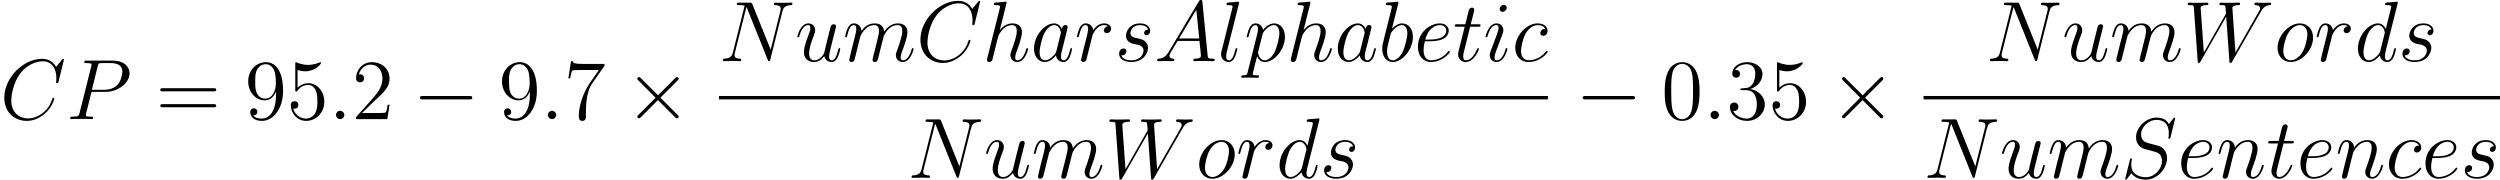
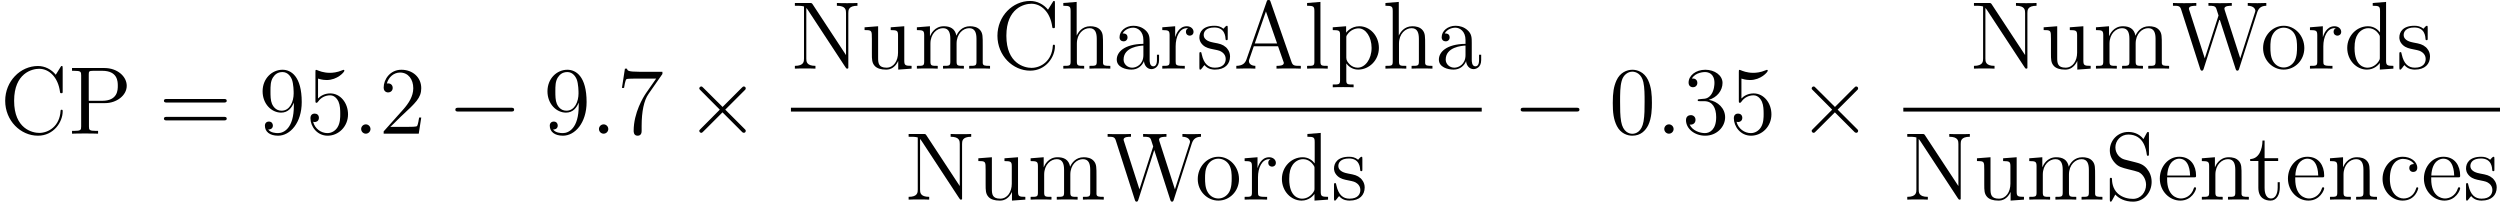
- <svg xmlns="http://www.w3.org/2000/svg" xmlns:xlink="http://www.w3.org/1999/xlink" version="1.1" width="394.274pt" height="28.335pt" viewBox="-.239 -.227 394.274 28.335">
+ <svg xmlns="http://www.w3.org/2000/svg" xmlns:xlink="http://www.w3.org/1999/xlink" version="1.1" width="351.291pt" height="28.335pt" viewBox="-.239 -.227 351.291 28.335">
  <defs>
+     <path id="g1-58" d="M2.2-.574C2.2-.921 1.913-1.16 1.626-1.16C1.279-1.16 1.04-.873 1.04-.586C1.04-.239 1.327 0 1.614 0C1.961 0 2.2-.287 2.2-.574Z" />
    <path id="g0-0" d="M7.878-2.75C8.082-2.75 8.297-2.75 8.297-2.989S8.082-3.228 7.878-3.228H1.411C1.207-3.228 .992-3.228 .992-2.989S1.207-2.75 1.411-2.75H7.878Z" />
    <path id="g0-2" d="M4.651-3.324L2.26-5.703C2.116-5.846 2.092-5.87 1.997-5.87C1.877-5.87 1.757-5.762 1.757-5.631C1.757-5.547 1.781-5.523 1.913-5.392L4.304-2.989L1.913-.586C1.781-.454 1.757-.43 1.757-.347C1.757-.215 1.877-.108 1.997-.108C2.092-.108 2.116-.132 2.26-.275L4.639-2.654L7.113-.179C7.137-.167 7.221-.108 7.293-.108C7.436-.108 7.532-.215 7.532-.347C7.532-.371 7.532-.418 7.496-.478C7.484-.502 5.583-2.379 4.985-2.989L7.173-5.177C7.233-5.248 7.412-5.404 7.472-5.475C7.484-5.499 7.532-5.547 7.532-5.631C7.532-5.762 7.436-5.87 7.293-5.87C7.197-5.87 7.149-5.822 7.018-5.691L4.651-3.324Z" />
    <path id="g2-48" d="M5.356-3.826C5.356-4.818 5.296-5.786 4.866-6.695C4.376-7.687 3.515-7.95 2.929-7.95C2.236-7.95 1.387-7.603 .944-6.611C.61-5.858 .49-5.117 .49-3.826C.49-2.666 .574-1.793 1.004-.944C1.47-.036 2.295 .251 2.917 .251C3.957 .251 4.555-.371 4.902-1.064C5.332-1.961 5.356-3.132 5.356-3.826ZM2.917 .012C2.534 .012 1.757-.203 1.53-1.506C1.399-2.224 1.399-3.132 1.399-3.969C1.399-4.949 1.399-5.834 1.59-6.539C1.793-7.34 2.403-7.711 2.917-7.711C3.371-7.711 4.065-7.436 4.292-6.408C4.447-5.727 4.447-4.782 4.447-3.969C4.447-3.168 4.447-2.26 4.316-1.53C4.089-.215 3.335 .012 2.917 .012Z" />
    <path id="g2-50" d="M5.26-2.008H4.997C4.961-1.805 4.866-1.148 4.746-.956C4.663-.849 3.981-.849 3.622-.849H1.411C1.733-1.124 2.463-1.889 2.774-2.176C4.591-3.85 5.26-4.471 5.26-5.655C5.26-7.03 4.172-7.95 2.786-7.95S.586-6.767 .586-5.738C.586-5.129 1.112-5.129 1.148-5.129C1.399-5.129 1.71-5.308 1.71-5.691C1.71-6.025 1.482-6.253 1.148-6.253C1.04-6.253 1.016-6.253 .98-6.241C1.207-7.054 1.853-7.603 2.63-7.603C3.646-7.603 4.268-6.755 4.268-5.655C4.268-4.639 3.682-3.754 3.001-2.989L.586-.287V0H4.949L5.26-2.008Z" />
    <path id="g2-51" d="M2.2-4.292C1.997-4.28 1.949-4.268 1.949-4.16C1.949-4.041 2.008-4.041 2.224-4.041H2.774C3.79-4.041 4.244-3.204 4.244-2.056C4.244-.49 3.431-.072 2.845-.072C2.271-.072 1.291-.347 .944-1.136C1.327-1.076 1.674-1.291 1.674-1.722C1.674-2.068 1.423-2.307 1.088-2.307C.801-2.307 .49-2.14 .49-1.686C.49-.622 1.554 .251 2.881 .251C4.304 .251 5.356-.837 5.356-2.044C5.356-3.144 4.471-4.005 3.324-4.208C4.364-4.507 5.033-5.38 5.033-6.312C5.033-7.257 4.053-7.95 2.893-7.95C1.698-7.95 .813-7.221 .813-6.348C.813-5.87 1.184-5.774 1.363-5.774C1.614-5.774 1.901-5.954 1.901-6.312C1.901-6.695 1.614-6.862 1.351-6.862C1.279-6.862 1.255-6.862 1.219-6.85C1.674-7.663 2.798-7.663 2.857-7.663C3.252-7.663 4.029-7.484 4.029-6.312C4.029-6.085 3.993-5.416 3.646-4.902C3.288-4.376 2.881-4.34 2.558-4.328L2.2-4.292Z" />
    <path id="g2-53" d="M1.53-6.85C2.044-6.683 2.463-6.671 2.594-6.671C3.945-6.671 4.806-7.663 4.806-7.831C4.806-7.878 4.782-7.938 4.71-7.938C4.686-7.938 4.663-7.938 4.555-7.89C3.885-7.603 3.312-7.568 3.001-7.568C2.212-7.568 1.65-7.807 1.423-7.902C1.339-7.938 1.315-7.938 1.303-7.938C1.207-7.938 1.207-7.867 1.207-7.675V-4.125C1.207-3.909 1.207-3.838 1.351-3.838C1.411-3.838 1.423-3.85 1.542-3.993C1.877-4.483 2.439-4.77 3.037-4.77C3.67-4.77 3.981-4.184 4.077-3.981C4.28-3.515 4.292-2.929 4.292-2.475S4.292-1.339 3.957-.801C3.694-.371 3.228-.072 2.702-.072C1.913-.072 1.136-.61 .921-1.482C.98-1.459 1.052-1.447 1.112-1.447C1.315-1.447 1.638-1.566 1.638-1.973C1.638-2.307 1.411-2.499 1.112-2.499C.897-2.499 .586-2.391 .586-1.925C.586-.909 1.399 .251 2.726 .251C4.077 .251 5.26-.885 5.26-2.403C5.26-3.826 4.304-5.009 3.049-5.009C2.367-5.009 1.841-4.71 1.53-4.376V-6.85Z" />
    <path id="g2-55" d="M5.679-7.424V-7.699H2.798C1.351-7.699 1.327-7.855 1.279-8.082H1.016L.646-5.691H.909C.944-5.906 1.052-6.647 1.207-6.779C1.303-6.85 2.2-6.85 2.367-6.85H4.902L3.634-5.033C3.312-4.567 2.104-2.606 2.104-.359C2.104-.227 2.104 .251 2.594 .251C3.096 .251 3.096-.215 3.096-.371V-.968C3.096-2.75 3.383-4.136 3.945-4.937L5.679-7.424Z" />
    <path id="g2-57" d="M4.376-3.479C4.376-.658 3.12-.072 2.403-.072C2.116-.072 1.482-.108 1.184-.526H1.255C1.339-.502 1.769-.574 1.769-1.016C1.769-1.279 1.59-1.506 1.279-1.506S.777-1.303 .777-.992C.777-.251 1.375 .251 2.415 .251C3.909 .251 5.356-1.339 5.356-3.933C5.356-7.149 4.017-7.95 2.965-7.95C1.65-7.95 .49-6.85 .49-5.272S1.602-2.618 2.798-2.618C3.682-2.618 4.136-3.264 4.376-3.873V-3.479ZM2.845-2.857C2.092-2.857 1.769-3.467 1.662-3.694C1.47-4.148 1.47-4.722 1.47-5.26C1.47-5.93 1.47-6.504 1.781-6.994C1.997-7.317 2.319-7.663 2.965-7.663C3.646-7.663 3.993-7.066 4.113-6.791C4.352-6.205 4.352-5.189 4.352-5.009C4.352-4.005 3.897-2.857 2.845-2.857Z" />
    <path id="g2-61" d="M8.07-3.873C8.237-3.873 8.452-3.873 8.452-4.089C8.452-4.316 8.249-4.316 8.07-4.316H1.028C.861-4.316 .646-4.316 .646-4.101C.646-3.873 .849-3.873 1.028-3.873H8.07ZM8.07-1.65C8.237-1.65 8.452-1.65 8.452-1.865C8.452-2.092 8.249-2.092 8.07-2.092H1.028C.861-2.092 .646-2.092 .646-1.877C.646-1.65 .849-1.65 1.028-1.65H8.07Z" />
-     <path id="g1-58" d="M2.2-.574C2.2-.921 1.913-1.16 1.626-1.16C1.279-1.16 1.04-.873 1.04-.586C1.04-.239 1.327 0 1.614 0C1.961 0 2.2-.287 2.2-.574Z" />
-     <path id="g1-65" d="M2.032-1.327C1.614-.622 1.207-.383 .634-.347C.502-.335 .406-.335 .406-.12C.406-.048 .466 0 .55 0C.765 0 1.303-.024 1.518-.024C1.865-.024 2.248 0 2.582 0C2.654 0 2.798 0 2.798-.227C2.798-.335 2.702-.347 2.63-.347C2.355-.371 2.128-.466 2.128-.753C2.128-.921 2.2-1.052 2.355-1.315L3.264-2.821H6.312C6.324-2.714 6.324-2.618 6.336-2.511C6.372-2.2 6.516-.956 6.516-.729C6.516-.371 5.906-.347 5.715-.347C5.583-.347 5.452-.347 5.452-.132C5.452 0 5.559 0 5.631 0C5.834 0 6.073-.024 6.276-.024H6.958C7.687-.024 8.213 0 8.225 0C8.309 0 8.44 0 8.44-.227C8.44-.347 8.333-.347 8.153-.347C7.496-.347 7.484-.454 7.448-.813L6.719-8.273C6.695-8.512 6.647-8.536 6.516-8.536C6.396-8.536 6.324-8.512 6.217-8.333L2.032-1.327ZM3.467-3.168L5.87-7.185L6.276-3.168H3.467Z" />
-     <path id="g1-67" d="M8.931-8.309C8.931-8.416 8.847-8.416 8.823-8.416S8.751-8.416 8.656-8.297L7.831-7.293C7.412-8.01 6.755-8.416 5.858-8.416C3.276-8.416 .598-5.798 .598-2.989C.598-.992 1.997 .251 3.742 .251C4.698 .251 5.535-.155 6.229-.741C7.269-1.614 7.58-2.774 7.58-2.869C7.58-2.977 7.484-2.977 7.448-2.977C7.34-2.977 7.329-2.905 7.305-2.857C6.755-.992 5.141-.096 3.945-.096C2.678-.096 1.578-.909 1.578-2.606C1.578-2.989 1.698-5.069 3.049-6.635C3.706-7.4 4.83-8.07 5.966-8.07C7.281-8.07 7.867-6.982 7.867-5.762C7.867-5.452 7.831-5.189 7.831-5.141C7.831-5.033 7.95-5.033 7.986-5.033C8.118-5.033 8.13-5.045 8.177-5.26L8.931-8.309Z" />
-     <path id="g1-78" d="M8.847-6.91C8.978-7.424 9.17-7.783 10.078-7.819C10.114-7.819 10.258-7.831 10.258-8.034C10.258-8.165 10.15-8.165 10.102-8.165C9.863-8.165 9.253-8.141 9.014-8.141H8.44C8.273-8.141 8.058-8.165 7.89-8.165C7.819-8.165 7.675-8.165 7.675-7.938C7.675-7.819 7.771-7.819 7.855-7.819C8.572-7.795 8.62-7.52 8.62-7.305C8.62-7.197 8.608-7.161 8.572-6.994L7.221-1.602L4.663-7.962C4.579-8.153 4.567-8.165 4.304-8.165H2.845C2.606-8.165 2.499-8.165 2.499-7.938C2.499-7.819 2.582-7.819 2.809-7.819C2.869-7.819 3.575-7.819 3.575-7.711C3.575-7.687 3.551-7.592 3.539-7.556L1.949-1.219C1.805-.634 1.518-.383 .729-.347C.669-.347 .55-.335 .55-.12C.55 0 .669 0 .705 0C.944 0 1.554-.024 1.793-.024H2.367C2.534-.024 2.738 0 2.905 0C2.989 0 3.12 0 3.12-.227C3.12-.335 3.001-.347 2.953-.347C2.558-.359 2.176-.43 2.176-.861C2.176-.956 2.2-1.064 2.224-1.16L3.838-7.556C3.909-7.436 3.909-7.412 3.957-7.305L6.802-.215C6.862-.072 6.886 0 6.994 0C7.113 0 7.125-.036 7.173-.239L8.847-6.91Z" />
-     <path id="g1-80" d="M3.539-3.802H5.547C7.197-3.802 8.847-5.021 8.847-6.384C8.847-7.317 8.058-8.165 6.551-8.165H2.857C2.63-8.165 2.523-8.165 2.523-7.938C2.523-7.819 2.63-7.819 2.809-7.819C3.539-7.819 3.539-7.723 3.539-7.592C3.539-7.568 3.539-7.496 3.491-7.317L1.877-.885C1.769-.466 1.745-.347 .909-.347C.681-.347 .562-.347 .562-.132C.562 0 .669 0 .741 0C.968 0 1.207-.024 1.435-.024H2.833C3.061-.024 3.312 0 3.539 0C3.634 0 3.766 0 3.766-.227C3.766-.347 3.658-.347 3.479-.347C2.762-.347 2.75-.43 2.75-.55C2.75-.61 2.762-.693 2.774-.753L3.539-3.802ZM4.4-7.352C4.507-7.795 4.555-7.819 5.021-7.819H6.205C7.101-7.819 7.843-7.532 7.843-6.635C7.843-6.324 7.687-5.308 7.137-4.758C6.934-4.543 6.36-4.089 5.272-4.089H3.587L4.4-7.352Z" />
-     <path id="g1-83" d="M7.592-8.309C7.592-8.416 7.508-8.416 7.484-8.416C7.436-8.416 7.424-8.404 7.281-8.225C7.209-8.141 6.719-7.52 6.707-7.508C6.312-8.285 5.523-8.416 5.021-8.416C3.503-8.416 2.128-7.03 2.128-5.679C2.128-4.782 2.666-4.256 3.252-4.053C3.383-4.005 4.089-3.814 4.447-3.73C5.057-3.563 5.212-3.515 5.464-3.252C5.511-3.192 5.75-2.917 5.75-2.355C5.75-1.243 4.722-.096 3.527-.096C2.546-.096 1.459-.514 1.459-1.853C1.459-2.08 1.506-2.367 1.542-2.487C1.542-2.523 1.554-2.582 1.554-2.606C1.554-2.654 1.53-2.714 1.435-2.714C1.327-2.714 1.315-2.69 1.267-2.487L.658-.036C.658-.024 .61 .132 .61 .143C.61 .251 .705 .251 .729 .251C.777 .251 .789 .239 .933 .06L1.482-.658C1.769-.227 2.391 .251 3.503 .251C5.045 .251 6.456-1.243 6.456-2.738C6.456-3.24 6.336-3.682 5.882-4.125C5.631-4.376 5.416-4.435 4.316-4.722C3.515-4.937 3.407-4.973 3.192-5.165C2.989-5.368 2.833-5.655 2.833-6.061C2.833-7.066 3.85-8.094 4.985-8.094C6.157-8.094 6.707-7.376 6.707-6.241C6.707-5.93 6.647-5.607 6.647-5.559C6.647-5.452 6.743-5.452 6.779-5.452C6.886-5.452 6.898-5.487 6.946-5.679L7.592-8.309Z" />
-     <path id="g1-87" d="M10.796-6.838C11.07-7.305 11.333-7.747 12.051-7.819C12.158-7.831 12.266-7.843 12.266-8.034C12.266-8.165 12.158-8.165 12.123-8.165C12.099-8.165 12.015-8.141 11.226-8.141C10.867-8.141 10.497-8.165 10.15-8.165C10.078-8.165 9.935-8.165 9.935-7.938C9.935-7.831 10.03-7.819 10.102-7.819C10.341-7.807 10.724-7.735 10.724-7.364C10.724-7.209 10.676-7.125 10.556-6.922L7.293-1.207L6.862-7.436C6.862-7.58 6.994-7.807 7.663-7.819C7.819-7.819 7.938-7.819 7.938-8.046C7.938-8.165 7.819-8.165 7.759-8.165C7.34-8.165 6.898-8.141 6.468-8.141H5.846C5.667-8.141 5.452-8.165 5.272-8.165C5.2-8.165 5.057-8.165 5.057-7.938C5.057-7.819 5.141-7.819 5.344-7.819C5.894-7.819 5.894-7.807 5.942-7.077L5.978-6.647L2.881-1.207L2.439-7.376C2.439-7.508 2.439-7.807 3.252-7.819C3.383-7.819 3.515-7.819 3.515-8.034C3.515-8.165 3.407-8.165 3.335-8.165C2.917-8.165 2.475-8.141 2.044-8.141H1.423C1.243-8.141 1.028-8.165 .849-8.165C.777-8.165 .634-8.165 .634-7.938C.634-7.819 .729-7.819 .897-7.819C1.459-7.819 1.47-7.747 1.494-7.364L2.02-.024C2.032 .179 2.044 .251 2.188 .251C2.307 .251 2.331 .203 2.439 .024L6.001-6.205L6.444-.024C6.456 .179 6.468 .251 6.611 .251C6.731 .251 6.767 .191 6.862 .024L10.796-6.838Z" />
-     <path id="g1-97" d="M3.599-1.423C3.539-1.219 3.539-1.196 3.371-.968C3.108-.634 2.582-.12 2.02-.12C1.53-.12 1.255-.562 1.255-1.267C1.255-1.925 1.626-3.264 1.853-3.766C2.26-4.603 2.821-5.033 3.288-5.033C4.077-5.033 4.232-4.053 4.232-3.957C4.232-3.945 4.196-3.79 4.184-3.766L3.599-1.423ZM4.364-4.483C4.232-4.794 3.909-5.272 3.288-5.272C1.937-5.272 .478-3.527 .478-1.757C.478-.574 1.172 .12 1.985 .12C2.642 .12 3.204-.395 3.539-.789C3.658-.084 4.22 .12 4.579 .12S5.224-.096 5.44-.526C5.631-.933 5.798-1.662 5.798-1.71C5.798-1.769 5.75-1.817 5.679-1.817C5.571-1.817 5.559-1.757 5.511-1.578C5.332-.873 5.105-.12 4.615-.12C4.268-.12 4.244-.43 4.244-.669C4.244-.944 4.28-1.076 4.388-1.542C4.471-1.841 4.531-2.104 4.627-2.451C5.069-4.244 5.177-4.674 5.177-4.746C5.177-4.914 5.045-5.045 4.866-5.045C4.483-5.045 4.388-4.627 4.364-4.483Z" />
-     <path id="g1-98" d="M2.762-7.998C2.774-8.046 2.798-8.118 2.798-8.177C2.798-8.297 2.678-8.297 2.654-8.297C2.642-8.297 2.212-8.261 1.997-8.237C1.793-8.225 1.614-8.201 1.399-8.189C1.112-8.165 1.028-8.153 1.028-7.938C1.028-7.819 1.148-7.819 1.267-7.819C1.877-7.819 1.877-7.711 1.877-7.592C1.877-7.508 1.781-7.161 1.733-6.946L1.447-5.798C1.327-5.32 .646-2.606 .598-2.391C.538-2.092 .538-1.889 .538-1.733C.538-.514 1.219 .12 1.997 .12C3.383 .12 4.818-1.662 4.818-3.395C4.818-4.495 4.196-5.272 3.3-5.272C2.678-5.272 2.116-4.758 1.889-4.519L2.762-7.998ZM2.008-.12C1.626-.12 1.207-.406 1.207-1.339C1.207-1.733 1.243-1.961 1.459-2.798C1.494-2.953 1.686-3.718 1.733-3.873C1.757-3.969 2.463-5.033 3.276-5.033C3.802-5.033 4.041-4.507 4.041-3.885C4.041-3.312 3.706-1.961 3.407-1.339C3.108-.693 2.558-.12 2.008-.12Z" />
-     <path id="g1-99" d="M4.674-4.495C4.447-4.495 4.34-4.495 4.172-4.352C4.101-4.292 3.969-4.113 3.969-3.921C3.969-3.682 4.148-3.539 4.376-3.539C4.663-3.539 4.985-3.778 4.985-4.256C4.985-4.83 4.435-5.272 3.61-5.272C2.044-5.272 .478-3.563 .478-1.865C.478-.825 1.124 .12 2.343 .12C3.969 .12 4.997-1.148 4.997-1.303C4.997-1.375 4.926-1.435 4.878-1.435C4.842-1.435 4.83-1.423 4.722-1.315C3.957-.299 2.821-.12 2.367-.12C1.542-.12 1.279-.837 1.279-1.435C1.279-1.853 1.482-3.013 1.913-3.826C2.224-4.388 2.869-5.033 3.622-5.033C3.778-5.033 4.435-5.009 4.674-4.495Z" />
-     <path id="g1-100" d="M6.013-7.998C6.025-8.046 6.049-8.118 6.049-8.177C6.049-8.297 5.93-8.297 5.906-8.297C5.894-8.297 5.308-8.249 5.248-8.237C5.045-8.225 4.866-8.201 4.651-8.189C4.352-8.165 4.268-8.153 4.268-7.938C4.268-7.819 4.364-7.819 4.531-7.819C5.117-7.819 5.129-7.711 5.129-7.592C5.129-7.52 5.105-7.424 5.093-7.388L4.364-4.483C4.232-4.794 3.909-5.272 3.288-5.272C1.937-5.272 .478-3.527 .478-1.757C.478-.574 1.172 .12 1.985 .12C2.642 .12 3.204-.395 3.539-.789C3.658-.084 4.22 .12 4.579 .12S5.224-.096 5.44-.526C5.631-.933 5.798-1.662 5.798-1.71C5.798-1.769 5.75-1.817 5.679-1.817C5.571-1.817 5.559-1.757 5.511-1.578C5.332-.873 5.105-.12 4.615-.12C4.268-.12 4.244-.43 4.244-.669C4.244-.717 4.244-.968 4.328-1.303L6.013-7.998ZM3.599-1.423C3.539-1.219 3.539-1.196 3.371-.968C3.108-.634 2.582-.12 2.02-.12C1.53-.12 1.255-.562 1.255-1.267C1.255-1.925 1.626-3.264 1.853-3.766C2.26-4.603 2.821-5.033 3.288-5.033C4.077-5.033 4.232-4.053 4.232-3.957C4.232-3.945 4.196-3.79 4.184-3.766L3.599-1.423Z" />
-     <path id="g1-101" d="M2.14-2.774C2.463-2.774 3.276-2.798 3.85-3.013C4.758-3.359 4.842-4.053 4.842-4.268C4.842-4.794 4.388-5.272 3.599-5.272C2.343-5.272 .538-4.136 .538-2.008C.538-.753 1.255 .12 2.343 .12C3.969 .12 4.997-1.148 4.997-1.303C4.997-1.375 4.926-1.435 4.878-1.435C4.842-1.435 4.83-1.423 4.722-1.315C3.957-.299 2.821-.12 2.367-.12C1.686-.12 1.327-.658 1.327-1.542C1.327-1.71 1.327-2.008 1.506-2.774H2.14ZM1.566-3.013C2.08-4.854 3.216-5.033 3.599-5.033C4.125-5.033 4.483-4.722 4.483-4.268C4.483-3.013 2.57-3.013 2.068-3.013H1.566Z" />
-     <path id="g1-104" d="M3.359-7.998C3.371-8.046 3.395-8.118 3.395-8.177C3.395-8.297 3.276-8.297 3.252-8.297C3.24-8.297 2.654-8.249 2.594-8.237C2.391-8.225 2.212-8.201 1.997-8.189C1.698-8.165 1.614-8.153 1.614-7.938C1.614-7.819 1.71-7.819 1.877-7.819C2.463-7.819 2.475-7.711 2.475-7.592C2.475-7.52 2.451-7.424 2.439-7.388L.705-.466C.658-.287 .658-.263 .658-.191C.658 .072 .861 .12 .98 .12C1.184 .12 1.339-.036 1.399-.167L1.937-2.331C1.997-2.594 2.068-2.845 2.128-3.108C2.26-3.61 2.26-3.622 2.487-3.969S3.252-5.033 4.172-5.033C4.651-5.033 4.818-4.674 4.818-4.196C4.818-3.527 4.352-2.224 4.089-1.506C3.981-1.219 3.921-1.064 3.921-.849C3.921-.311 4.292 .12 4.866 .12C5.978 .12 6.396-1.638 6.396-1.71C6.396-1.769 6.348-1.817 6.276-1.817C6.169-1.817 6.157-1.781 6.097-1.578C5.822-.622 5.38-.12 4.902-.12C4.782-.12 4.591-.132 4.591-.514C4.591-.825 4.734-1.207 4.782-1.339C4.997-1.913 5.535-3.324 5.535-4.017C5.535-4.734 5.117-5.272 4.208-5.272C3.527-5.272 2.929-4.949 2.439-4.328L3.359-7.998Z" />
-     <path id="g1-105" d="M3.383-1.71C3.383-1.769 3.335-1.817 3.264-1.817C3.156-1.817 3.144-1.781 3.084-1.578C2.774-.49 2.283-.12 1.889-.12C1.745-.12 1.578-.155 1.578-.514C1.578-.837 1.722-1.196 1.853-1.554L2.69-3.778C2.726-3.873 2.809-4.089 2.809-4.316C2.809-4.818 2.451-5.272 1.865-5.272C.765-5.272 .323-3.539 .323-3.443C.323-3.395 .371-3.335 .454-3.335C.562-3.335 .574-3.383 .622-3.551C.909-4.555 1.363-5.033 1.829-5.033C1.937-5.033 2.14-5.021 2.14-4.639C2.14-4.328 1.985-3.933 1.889-3.67L1.052-1.447C.98-1.255 .909-1.064 .909-.849C.909-.311 1.279 .12 1.853 .12C2.953 .12 3.383-1.626 3.383-1.71ZM3.288-7.46C3.288-7.639 3.144-7.855 2.881-7.855C2.606-7.855 2.295-7.592 2.295-7.281C2.295-6.982 2.546-6.886 2.69-6.886C3.013-6.886 3.288-7.197 3.288-7.46Z" />
-     <path id="g1-108" d="M3.037-7.998C3.049-8.046 3.072-8.118 3.072-8.177C3.072-8.297 2.953-8.297 2.929-8.297C2.917-8.297 2.487-8.261 2.271-8.237C2.068-8.225 1.889-8.201 1.674-8.189C1.387-8.165 1.303-8.153 1.303-7.938C1.303-7.819 1.423-7.819 1.542-7.819C2.152-7.819 2.152-7.711 2.152-7.592C2.152-7.544 2.152-7.52 2.092-7.305L.61-1.375C.574-1.243 .55-1.148 .55-.956C.55-.359 .992 .12 1.602 .12C1.997 .12 2.26-.143 2.451-.514C2.654-.909 2.821-1.662 2.821-1.71C2.821-1.769 2.774-1.817 2.702-1.817C2.594-1.817 2.582-1.757 2.534-1.578C2.319-.753 2.104-.12 1.626-.12C1.267-.12 1.267-.502 1.267-.669C1.267-.717 1.267-.968 1.351-1.303L3.037-7.998Z" />
-     <path id="g1-109" d="M2.463-3.503C2.487-3.575 2.786-4.172 3.228-4.555C3.539-4.842 3.945-5.033 4.411-5.033C4.89-5.033 5.057-4.674 5.057-4.196C5.057-4.125 5.057-3.885 4.914-3.324L4.615-2.092C4.519-1.733 4.292-.849 4.268-.717C4.22-.538 4.148-.227 4.148-.179C4.148-.012 4.28 .12 4.459 .12C4.818 .12 4.878-.155 4.985-.586L5.703-3.443C5.727-3.539 6.348-5.033 7.663-5.033C8.141-5.033 8.309-4.674 8.309-4.196C8.309-3.527 7.843-2.224 7.58-1.506C7.472-1.219 7.412-1.064 7.412-.849C7.412-.311 7.783 .12 8.357 .12C9.468 .12 9.887-1.638 9.887-1.71C9.887-1.769 9.839-1.817 9.767-1.817C9.66-1.817 9.648-1.781 9.588-1.578C9.313-.622 8.871-.12 8.393-.12C8.273-.12 8.082-.132 8.082-.514C8.082-.825 8.225-1.207 8.273-1.339C8.488-1.913 9.026-3.324 9.026-4.017C9.026-4.734 8.608-5.272 7.699-5.272C6.898-5.272 6.253-4.818 5.774-4.113C5.738-4.758 5.344-5.272 4.447-5.272C3.383-5.272 2.821-4.519 2.606-4.22C2.57-4.902 2.08-5.272 1.554-5.272C1.207-5.272 .933-5.105 .705-4.651C.49-4.22 .323-3.491 .323-3.443S.371-3.335 .454-3.335C.55-3.335 .562-3.347 .634-3.622C.813-4.328 1.04-5.033 1.518-5.033C1.793-5.033 1.889-4.842 1.889-4.483C1.889-4.22 1.769-3.754 1.686-3.383L1.351-2.092C1.303-1.865 1.172-1.327 1.112-1.112C1.028-.801 .897-.239 .897-.179C.897-.012 1.028 .12 1.207 .12C1.351 .12 1.518 .048 1.614-.132C1.638-.191 1.745-.61 1.805-.849L2.068-1.925L2.463-3.503Z" />
-     <path id="g1-110" d="M2.463-3.503C2.487-3.575 2.786-4.172 3.228-4.555C3.539-4.842 3.945-5.033 4.411-5.033C4.89-5.033 5.057-4.674 5.057-4.196C5.057-3.515 4.567-2.152 4.328-1.506C4.22-1.219 4.16-1.064 4.16-.849C4.16-.311 4.531 .12 5.105 .12C6.217 .12 6.635-1.638 6.635-1.71C6.635-1.769 6.587-1.817 6.516-1.817C6.408-1.817 6.396-1.781 6.336-1.578C6.061-.598 5.607-.12 5.141-.12C5.021-.12 4.83-.132 4.83-.514C4.83-.813 4.961-1.172 5.033-1.339C5.272-1.997 5.774-3.335 5.774-4.017C5.774-4.734 5.356-5.272 4.447-5.272C3.383-5.272 2.821-4.519 2.606-4.22C2.57-4.902 2.08-5.272 1.554-5.272C1.172-5.272 .909-5.045 .705-4.639C.49-4.208 .323-3.491 .323-3.443S.371-3.335 .454-3.335C.55-3.335 .562-3.347 .634-3.622C.825-4.352 1.04-5.033 1.518-5.033C1.793-5.033 1.889-4.842 1.889-4.483C1.889-4.22 1.769-3.754 1.686-3.383L1.351-2.092C1.303-1.865 1.172-1.327 1.112-1.112C1.028-.801 .897-.239 .897-.179C.897-.012 1.028 .12 1.207 .12C1.351 .12 1.518 .048 1.614-.132C1.638-.191 1.745-.61 1.805-.849L2.068-1.925L2.463-3.503Z" />
-     <path id="g1-111" d="M5.452-3.288C5.452-4.423 4.71-5.272 3.622-5.272C2.044-5.272 .49-3.551 .49-1.865C.49-.729 1.231 .12 2.319 .12C3.909 .12 5.452-1.602 5.452-3.288ZM2.331-.12C1.733-.12 1.291-.598 1.291-1.435C1.291-1.985 1.578-3.204 1.913-3.802C2.451-4.722 3.12-5.033 3.61-5.033C4.196-5.033 4.651-4.555 4.651-3.718C4.651-3.24 4.4-1.961 3.945-1.231C3.455-.43 2.798-.12 2.331-.12Z" />
-     <path id="g1-112" d="M.514 1.518C.43 1.877 .383 1.973-.108 1.973C-.251 1.973-.371 1.973-.371 2.2C-.371 2.224-.359 2.319-.227 2.319C-.072 2.319 .096 2.295 .251 2.295H.765C1.016 2.295 1.626 2.319 1.877 2.319C1.949 2.319 2.092 2.319 2.092 2.104C2.092 1.973 2.008 1.973 1.805 1.973C1.255 1.973 1.219 1.889 1.219 1.793C1.219 1.65 1.757-.406 1.829-.681C1.961-.347 2.283 .12 2.905 .12C4.256 .12 5.715-1.638 5.715-3.395C5.715-4.495 5.093-5.272 4.196-5.272C3.431-5.272 2.786-4.531 2.654-4.364C2.558-4.961 2.092-5.272 1.614-5.272C1.267-5.272 .992-5.105 .765-4.651C.55-4.22 .383-3.491 .383-3.443S.43-3.335 .514-3.335C.61-3.335 .622-3.347 .693-3.622C.873-4.328 1.1-5.033 1.578-5.033C1.853-5.033 1.949-4.842 1.949-4.483C1.949-4.196 1.913-4.077 1.865-3.862L.514 1.518ZM2.582-3.73C2.666-4.065 3.001-4.411 3.192-4.579C3.324-4.698 3.718-5.033 4.172-5.033C4.698-5.033 4.937-4.507 4.937-3.885C4.937-3.312 4.603-1.961 4.304-1.339C4.005-.693 3.455-.12 2.905-.12C2.092-.12 1.961-1.148 1.961-1.196C1.961-1.231 1.985-1.327 1.997-1.387L2.582-3.73Z" />
-     <path id="g1-114" d="M4.651-4.89C4.28-4.818 4.089-4.555 4.089-4.292C4.089-4.005 4.316-3.909 4.483-3.909C4.818-3.909 5.093-4.196 5.093-4.555C5.093-4.937 4.722-5.272 4.125-5.272C3.646-5.272 3.096-5.057 2.594-4.328C2.511-4.961 2.032-5.272 1.554-5.272C1.088-5.272 .849-4.914 .705-4.651C.502-4.22 .323-3.503 .323-3.443C.323-3.395 .371-3.335 .454-3.335C.55-3.335 .562-3.347 .634-3.622C.813-4.34 1.04-5.033 1.518-5.033C1.805-5.033 1.889-4.83 1.889-4.483C1.889-4.22 1.769-3.754 1.686-3.383L1.351-2.092C1.303-1.865 1.172-1.327 1.112-1.112C1.028-.801 .897-.239 .897-.179C.897-.012 1.028 .12 1.207 .12C1.339 .12 1.566 .036 1.638-.203C1.674-.299 2.116-2.104 2.188-2.379C2.248-2.642 2.319-2.893 2.379-3.156C2.427-3.324 2.475-3.515 2.511-3.67C2.546-3.778 2.869-4.364 3.168-4.627C3.312-4.758 3.622-5.033 4.113-5.033C4.304-5.033 4.495-4.997 4.651-4.89Z" />
-     <path id="g1-115" d="M2.726-2.391C2.929-2.355 3.252-2.283 3.324-2.271C3.479-2.224 4.017-2.032 4.017-1.459C4.017-1.088 3.682-.12 2.295-.12C2.044-.12 1.148-.155 .909-.813C1.387-.753 1.626-1.124 1.626-1.387C1.626-1.638 1.459-1.769 1.219-1.769C.956-1.769 .61-1.566 .61-1.028C.61-.323 1.327 .12 2.283 .12C4.101 .12 4.639-1.219 4.639-1.841C4.639-2.02 4.639-2.355 4.256-2.738C3.957-3.025 3.67-3.084 3.025-3.216C2.702-3.288 2.188-3.395 2.188-3.933C2.188-4.172 2.403-5.033 3.539-5.033C4.041-5.033 4.531-4.842 4.651-4.411C4.125-4.411 4.101-3.957 4.101-3.945C4.101-3.694 4.328-3.622 4.435-3.622C4.603-3.622 4.937-3.754 4.937-4.256S4.483-5.272 3.551-5.272C1.985-5.272 1.566-4.041 1.566-3.551C1.566-2.642 2.451-2.451 2.726-2.391Z" />
-     <path id="g1-116" d="M2.403-4.806H3.503C3.73-4.806 3.85-4.806 3.85-5.021C3.85-5.153 3.778-5.153 3.539-5.153H2.487L2.929-6.898C2.977-7.066 2.977-7.089 2.977-7.173C2.977-7.364 2.821-7.472 2.666-7.472C2.57-7.472 2.295-7.436 2.2-7.054L1.733-5.153H.61C.371-5.153 .263-5.153 .263-4.926C.263-4.806 .347-4.806 .574-4.806H1.638L.849-1.65C.753-1.231 .717-1.112 .717-.956C.717-.395 1.112 .12 1.781 .12C2.989 .12 3.634-1.626 3.634-1.71C3.634-1.781 3.587-1.817 3.515-1.817C3.491-1.817 3.443-1.817 3.419-1.769C3.407-1.757 3.395-1.745 3.312-1.554C3.061-.956 2.511-.12 1.817-.12C1.459-.12 1.435-.418 1.435-.681C1.435-.693 1.435-.921 1.47-1.064L2.403-4.806Z" />
-     <path id="g1-117" d="M4.077-.693C4.232-.024 4.806 .12 5.093 .12C5.475 .12 5.762-.132 5.954-.538C6.157-.968 6.312-1.674 6.312-1.71C6.312-1.769 6.265-1.817 6.193-1.817C6.085-1.817 6.073-1.757 6.025-1.578C5.81-.753 5.595-.12 5.117-.12C4.758-.12 4.758-.514 4.758-.669C4.758-.944 4.794-1.064 4.914-1.566C4.997-1.889 5.081-2.212 5.153-2.546L5.643-4.495C5.727-4.794 5.727-4.818 5.727-4.854C5.727-5.033 5.583-5.153 5.404-5.153C5.057-5.153 4.973-4.854 4.902-4.555C4.782-4.089 4.136-1.518 4.053-1.1C4.041-1.1 3.575-.12 2.702-.12C2.08-.12 1.961-.658 1.961-1.1C1.961-1.781 2.295-2.738 2.606-3.539C2.75-3.921 2.809-4.077 2.809-4.316C2.809-4.83 2.439-5.272 1.865-5.272C.765-5.272 .323-3.539 .323-3.443C.323-3.395 .371-3.335 .454-3.335C.562-3.335 .574-3.383 .622-3.551C.909-4.579 1.375-5.033 1.829-5.033C1.949-5.033 2.14-5.021 2.14-4.639C2.14-4.328 2.008-3.981 1.829-3.527C1.303-2.104 1.243-1.65 1.243-1.291C1.243-.072 2.164 .12 2.654 .12C3.419 .12 3.838-.406 4.077-.693Z" />
+     <path id="g2-65" d="M4.627-8.321C4.579-8.464 4.555-8.536 4.388-8.536S4.196-8.5 4.136-8.309L1.638-1.16C1.47-.669 1.136-.359 .371-.347V0C1.1-.024 1.124-.024 1.518-.024C1.853-.024 2.427-.024 2.738 0V-.347C2.236-.359 1.937-.61 1.937-.944C1.937-1.016 1.937-1.04 1.997-1.196L2.546-2.786H5.559L6.217-.909C6.276-.765 6.276-.741 6.276-.705C6.276-.347 5.667-.347 5.368-.347V0C5.643-.024 6.587-.024 6.922-.024S8.118-.024 8.393 0V-.347C7.615-.347 7.4-.347 7.233-.837L4.627-8.321ZM4.053-7.113L5.44-3.132H2.666L4.053-7.113Z" />
+     <path id="g2-67" d="M7.795-8.141C7.795-8.357 7.795-8.416 7.675-8.416C7.603-8.416 7.592-8.393 7.52-8.273L6.934-7.329C6.396-7.998 5.583-8.416 4.722-8.416C2.534-8.416 .646-6.528 .646-4.089C.646-1.614 2.558 .251 4.722 .251C6.683 .251 7.795-1.459 7.795-2.774C7.795-2.905 7.795-2.977 7.663-2.977C7.544-2.977 7.532-2.917 7.532-2.833C7.424-.933 6.037-.096 4.878-.096C4.041-.096 1.757-.598 1.757-4.089C1.757-7.544 4.005-8.07 4.866-8.07C6.121-8.07 7.221-7.006 7.46-5.212C7.484-5.069 7.484-5.033 7.627-5.033C7.795-5.033 7.795-5.069 7.795-5.308V-8.141Z" />
+     <path id="g2-78" d="M2.702-7.998C2.594-8.153 2.582-8.165 2.319-8.165H.49V-7.819C1.004-7.819 1.303-7.819 1.626-7.735V-1.255C1.626-.909 1.626-.347 .49-.347V0C.801-.024 1.435-.024 1.769-.024S2.738-.024 3.049 0V-.347C1.913-.347 1.913-.909 1.913-1.255V-7.544C2.008-7.448 2.008-7.424 2.116-7.281L6.779-.179C6.898-.012 6.91 0 6.994 0C7.101 0 7.125-.048 7.137-.072V-6.91C7.137-7.257 7.137-7.819 8.273-7.819V-8.165C7.962-8.141 7.329-8.141 6.994-8.141S6.025-8.141 5.715-8.165V-7.819C6.85-7.819 6.85-7.257 6.85-6.91V-1.686L2.702-7.998Z" />
+     <path id="g2-80" d="M2.606-3.802H4.627C6.025-3.802 7.305-4.746 7.305-5.954C7.305-7.113 6.145-8.165 4.531-8.165H.502V-7.819H.741C1.602-7.819 1.638-7.699 1.638-7.257V-.909C1.638-.466 1.602-.347 .741-.347H.502V0C.789-.024 1.769-.024 2.116-.024C2.475-.024 3.455-.024 3.742 0V-.347H3.503C2.642-.347 2.606-.466 2.606-.909V-3.802ZM2.582-4.089V-7.34C2.582-7.735 2.606-7.819 3.132-7.819H4.256C6.193-7.819 6.193-6.468 6.193-5.954C6.193-5.452 6.193-4.089 4.244-4.089H2.582Z" />
+     <path id="g2-83" d="M2.487-4.985C1.877-5.141 1.339-5.738 1.339-6.504C1.339-7.34 2.008-8.094 2.941-8.094C4.902-8.094 5.165-6.157 5.236-5.643C5.26-5.499 5.26-5.452 5.38-5.452C5.511-5.452 5.511-5.511 5.511-5.727V-8.141C5.511-8.357 5.511-8.416 5.392-8.416C5.356-8.416 5.308-8.416 5.224-8.261L4.83-7.532C4.256-8.273 3.467-8.416 2.941-8.416C1.614-8.416 .646-7.352 .646-6.133C.646-5.559 .849-5.033 1.291-4.555C1.71-4.089 2.128-3.981 2.977-3.766C3.395-3.67 4.053-3.503 4.22-3.431C4.782-3.156 5.153-2.511 5.153-1.841C5.153-.944 4.519-.096 3.527-.096C2.989-.096 2.248-.227 1.662-.741C.968-1.363 .921-2.224 .909-2.618C.897-2.714 .801-2.714 .777-2.714C.646-2.714 .646-2.654 .646-2.439V-.024C.646 .191 .646 .251 .765 .251C.837 .251 .849 .227 .933 .084C.98-.012 1.231-.454 1.327-.634C1.757-.155 2.511 .251 3.539 .251C4.878 .251 5.846-.885 5.846-2.2C5.846-2.929 5.571-3.467 5.248-3.862C4.806-4.4 4.268-4.531 3.802-4.651L2.487-4.985Z" />
+     <path id="g2-87" d="M10.676-6.994C10.867-7.568 11.214-7.807 11.812-7.819V-8.165C11.298-8.141 11.274-8.141 10.748-8.141C10.437-8.141 9.791-8.141 9.504-8.165V-7.819C10.234-7.807 10.449-7.424 10.449-7.185C10.449-7.125 10.413-7.03 10.389-6.946L8.572-1.279L6.635-7.293C6.623-7.329 6.599-7.424 6.599-7.46C6.599-7.819 7.233-7.819 7.52-7.819V-8.165C7.233-8.141 6.348-8.141 6.001-8.141S4.926-8.141 4.615-8.165V-7.819C5.248-7.819 5.416-7.783 5.547-7.568C5.631-7.412 5.715-7.042 5.87-6.611L4.16-1.279L2.248-7.233C2.188-7.4 2.188-7.424 2.188-7.46C2.188-7.819 2.798-7.819 3.108-7.819V-8.165C2.833-8.141 1.925-8.141 1.59-8.141C1.243-8.141 .514-8.141 .203-8.165V-7.819C.849-7.819 1.076-7.819 1.219-7.364L3.587 .024C3.646 .203 3.694 .251 3.802 .251C3.897 .251 3.957 .215 4.017 .036L6.001-6.169L7.998 .036C8.058 .215 8.118 .251 8.213 .251C8.321 .251 8.369 .203 8.428 .024L10.676-6.994Z" />
+     <path id="g2-97" d="M4.615-3.192C4.615-3.838 4.615-4.316 4.089-4.782C3.67-5.165 3.132-5.332 2.606-5.332C1.626-5.332 .873-4.686 .873-3.909C.873-3.563 1.1-3.395 1.375-3.395C1.662-3.395 1.865-3.599 1.865-3.885C1.865-4.376 1.435-4.376 1.255-4.376C1.53-4.878 2.104-5.093 2.582-5.093C3.132-5.093 3.838-4.639 3.838-3.563V-3.084C1.435-3.049 .526-2.044 .526-1.124C.526-.179 1.626 .12 2.355 .12C3.144 .12 3.682-.359 3.909-.933C3.957-.371 4.328 .06 4.842 .06C5.093 .06 5.786-.108 5.786-1.064V-1.733H5.523V-1.064C5.523-.383 5.236-.287 5.069-.287C4.615-.287 4.615-.921 4.615-1.1V-3.192ZM3.838-1.686C3.838-.514 2.965-.12 2.451-.12C1.865-.12 1.375-.55 1.375-1.124C1.375-2.702 3.407-2.845 3.838-2.869V-1.686Z" />
+     <path id="g2-99" d="M4.328-4.423C4.184-4.423 3.742-4.423 3.742-3.933C3.742-3.646 3.945-3.443 4.232-3.443C4.507-3.443 4.734-3.61 4.734-3.957C4.734-4.758 3.897-5.332 2.929-5.332C1.53-5.332 .418-4.089 .418-2.582C.418-1.052 1.566 .12 2.917 .12C4.495 .12 4.854-1.315 4.854-1.423S4.77-1.53 4.734-1.53C4.627-1.53 4.615-1.494 4.579-1.351C4.316-.502 3.67-.143 3.025-.143C2.295-.143 1.327-.777 1.327-2.594C1.327-4.579 2.343-5.069 2.941-5.069C3.395-5.069 4.053-4.89 4.328-4.423Z" />
+     <path id="g2-100" d="M3.587-8.165V-7.819C4.4-7.819 4.495-7.735 4.495-7.149V-4.507C4.244-4.854 3.73-5.272 3.001-5.272C1.614-5.272 .418-4.101 .418-2.57C.418-1.052 1.554 .12 2.869 .12C3.778 .12 4.304-.478 4.471-.705V.12L6.157 0V-.347C5.344-.347 5.248-.43 5.248-1.016V-8.297L3.587-8.165ZM4.471-1.399C4.471-1.184 4.471-1.148 4.304-.885C4.017-.466 3.527-.12 2.929-.12C2.618-.12 1.327-.239 1.327-2.558C1.327-3.419 1.47-3.897 1.733-4.292C1.973-4.663 2.451-5.033 3.049-5.033C3.79-5.033 4.208-4.495 4.328-4.304C4.471-4.101 4.471-4.077 4.471-3.862V-1.399Z" />
+     <path id="g2-101" d="M4.579-2.774C4.842-2.774 4.866-2.774 4.866-3.001C4.866-4.208 4.22-5.332 2.774-5.332C1.411-5.332 .359-4.101 .359-2.618C.359-1.04 1.578 .12 2.905 .12C4.328 .12 4.866-1.172 4.866-1.423C4.866-1.494 4.806-1.542 4.734-1.542C4.639-1.542 4.615-1.482 4.591-1.423C4.28-.418 3.479-.143 2.977-.143S1.267-.478 1.267-2.546V-2.774H4.579ZM1.279-3.001C1.375-4.878 2.427-5.093 2.762-5.093C4.041-5.093 4.113-3.407 4.125-3.001H1.279Z" />
+     <path id="g2-104" d="M5.32-2.905C5.32-4.017 5.32-4.352 5.045-4.734C4.698-5.2 4.136-5.272 3.73-5.272C2.702-5.272 2.224-4.495 2.056-4.125H2.044V-8.297L.383-8.165V-7.819C1.196-7.819 1.291-7.735 1.291-7.149V-.885C1.291-.347 1.16-.347 .383-.347V0C.693-.024 1.339-.024 1.674-.024C2.02-.024 2.666-.024 2.977 0V-.347C2.212-.347 2.068-.347 2.068-.885V-3.108C2.068-4.364 2.893-5.033 3.634-5.033S4.543-4.423 4.543-3.694V-.885C4.543-.347 4.411-.347 3.634-.347V0C3.945-.024 4.591-.024 4.926-.024C5.272-.024 5.918-.024 6.229 0V-.347C5.631-.347 5.332-.347 5.32-.705V-2.905Z" />
+     <path id="g2-108" d="M2.056-8.297L.395-8.165V-7.819C1.207-7.819 1.303-7.735 1.303-7.149V-.885C1.303-.347 1.172-.347 .395-.347V0C.729-.024 1.315-.024 1.674-.024S2.63-.024 2.965 0V-.347C2.2-.347 2.056-.347 2.056-.885V-8.297Z" />
+     <path id="g2-109" d="M8.572-2.905C8.572-4.017 8.572-4.352 8.297-4.734C7.95-5.2 7.388-5.272 6.982-5.272C5.99-5.272 5.487-4.555 5.296-4.089C5.129-5.009 4.483-5.272 3.73-5.272C2.57-5.272 2.116-4.28 2.02-4.041H2.008V-5.272L.383-5.141V-4.794C1.196-4.794 1.291-4.71 1.291-4.125V-.885C1.291-.347 1.16-.347 .383-.347V0C.693-.024 1.339-.024 1.674-.024C2.02-.024 2.666-.024 2.977 0V-.347C2.212-.347 2.068-.347 2.068-.885V-3.108C2.068-4.364 2.893-5.033 3.634-5.033S4.543-4.423 4.543-3.694V-.885C4.543-.347 4.411-.347 3.634-.347V0C3.945-.024 4.591-.024 4.926-.024C5.272-.024 5.918-.024 6.229 0V-.347C5.464-.347 5.32-.347 5.32-.885V-3.108C5.32-4.364 6.145-5.033 6.886-5.033S7.795-4.423 7.795-3.694V-.885C7.795-.347 7.663-.347 6.886-.347V0C7.197-.024 7.843-.024 8.177-.024C8.524-.024 9.17-.024 9.48 0V-.347C8.883-.347 8.584-.347 8.572-.705V-2.905Z" />
+     <path id="g2-110" d="M5.32-2.905C5.32-4.017 5.32-4.352 5.045-4.734C4.698-5.2 4.136-5.272 3.73-5.272C2.57-5.272 2.116-4.28 2.02-4.041H2.008V-5.272L.383-5.141V-4.794C1.196-4.794 1.291-4.71 1.291-4.125V-.885C1.291-.347 1.16-.347 .383-.347V0C.693-.024 1.339-.024 1.674-.024C2.02-.024 2.666-.024 2.977 0V-.347C2.212-.347 2.068-.347 2.068-.885V-3.108C2.068-4.364 2.893-5.033 3.634-5.033S4.543-4.423 4.543-3.694V-.885C4.543-.347 4.411-.347 3.634-.347V0C3.945-.024 4.591-.024 4.926-.024C5.272-.024 5.918-.024 6.229 0V-.347C5.631-.347 5.332-.347 5.32-.705V-2.905Z" />
+     <path id="g2-111" d="M5.487-2.558C5.487-4.101 4.316-5.332 2.929-5.332C1.494-5.332 .359-4.065 .359-2.558C.359-1.028 1.554 .12 2.917 .12C4.328 .12 5.487-1.052 5.487-2.558ZM2.929-.143C2.487-.143 1.949-.335 1.602-.921C1.279-1.459 1.267-2.164 1.267-2.666C1.267-3.12 1.267-3.85 1.638-4.388C1.973-4.902 2.499-5.093 2.917-5.093C3.383-5.093 3.885-4.878 4.208-4.411C4.579-3.862 4.579-3.108 4.579-2.666C4.579-2.248 4.579-1.506 4.268-.944C3.933-.371 3.383-.143 2.929-.143Z" />
+     <path id="g2-112" d="M2.929 1.973C2.164 1.973 2.02 1.973 2.02 1.435V-.646C2.236-.347 2.726 .12 3.491 .12C4.866 .12 6.073-1.04 6.073-2.582C6.073-4.101 4.949-5.272 3.646-5.272C2.594-5.272 2.032-4.519 1.997-4.471V-5.272L.335-5.141V-4.794C1.172-4.794 1.243-4.71 1.243-4.184V1.435C1.243 1.973 1.112 1.973 .335 1.973V2.319C.646 2.295 1.291 2.295 1.626 2.295C1.973 2.295 2.618 2.295 2.929 2.319V1.973ZM2.02-3.814C2.02-4.041 2.02-4.053 2.152-4.244C2.511-4.782 3.096-5.009 3.551-5.009C4.447-5.009 5.165-3.921 5.165-2.582C5.165-1.16 4.352-.12 3.431-.12C3.061-.12 2.714-.275 2.475-.502C2.2-.777 2.02-1.016 2.02-1.351V-3.814Z" />
+     <path id="g2-114" d="M1.997-2.786C1.997-3.945 2.475-5.033 3.395-5.033C3.491-5.033 3.515-5.033 3.563-5.021C3.467-4.973 3.276-4.902 3.276-4.579C3.276-4.232 3.551-4.101 3.742-4.101C3.981-4.101 4.22-4.256 4.22-4.579C4.22-4.937 3.897-5.272 3.383-5.272C2.367-5.272 2.02-4.172 1.949-3.945H1.937V-5.272L.335-5.141V-4.794C1.148-4.794 1.243-4.71 1.243-4.125V-.885C1.243-.347 1.112-.347 .335-.347V0C.669-.024 1.327-.024 1.686-.024C2.008-.024 2.857-.024 3.132 0V-.347H2.893C2.02-.347 1.997-.478 1.997-.909V-2.786Z" />
+     <path id="g2-115" d="M3.921-5.057C3.921-5.272 3.921-5.332 3.802-5.332C3.706-5.332 3.479-5.069 3.395-4.961C3.025-5.26 2.654-5.332 2.271-5.332C.825-5.332 .395-4.543 .395-3.885C.395-3.754 .395-3.335 .849-2.917C1.231-2.582 1.638-2.499 2.188-2.391C2.845-2.26 3.001-2.224 3.3-1.985C3.515-1.805 3.67-1.542 3.67-1.207C3.67-.693 3.371-.12 2.319-.12C1.53-.12 .956-.574 .693-1.769C.646-1.985 .646-1.997 .634-2.008C.61-2.056 .562-2.056 .526-2.056C.395-2.056 .395-1.997 .395-1.781V-.155C.395 .06 .395 .12 .514 .12C.574 .12 .586 .108 .789-.143C.849-.227 .849-.251 1.028-.442C1.482 .12 2.128 .12 2.331 .12C3.587 .12 4.208-.574 4.208-1.518C4.208-2.164 3.814-2.546 3.706-2.654C3.276-3.025 2.953-3.096 2.164-3.24C1.805-3.312 .933-3.479 .933-4.196C.933-4.567 1.184-5.117 2.26-5.117C3.563-5.117 3.634-4.005 3.658-3.634C3.67-3.539 3.754-3.539 3.79-3.539C3.921-3.539 3.921-3.599 3.921-3.814V-5.057Z" />
+     <path id="g2-116" d="M2.008-4.806H3.694V-5.153H2.008V-7.352H1.745C1.733-6.229 1.303-5.081 .215-5.045V-4.806H1.231V-1.482C1.231-.155 2.116 .12 2.75 .12C3.503 .12 3.897-.622 3.897-1.482V-2.164H3.634V-1.506C3.634-.646 3.288-.143 2.821-.143C2.008-.143 2.008-1.255 2.008-1.459V-4.806Z" />
+     <path id="g2-117" d="M3.634-5.141V-4.794C4.447-4.794 4.543-4.71 4.543-4.125V-1.985C4.543-.968 4.005-.12 3.108-.12C2.128-.12 2.068-.681 2.068-1.315V-5.272L.383-5.141V-4.794C1.291-4.794 1.291-4.758 1.291-3.694V-1.901C1.291-1.16 1.291-.729 1.65-.335C1.937-.024 2.427 .12 3.037 .12C3.24 .12 3.622 .12 4.029-.227C4.376-.502 4.567-.956 4.567-.956V.12L6.229 0V-.347C5.416-.347 5.32-.43 5.32-1.016V-5.272L3.634-5.141Z" />
  </defs>
  <g id="page1" transform="matrix(1.13 0 0 1.13 -63.98604 -60.7548)">
-     <use x="56.413" y="70.188" xlink:href="#g1-67" />
-     <use x="65.647" y="70.188" xlink:href="#g1-80" />
-     <use x="78.139" y="70.188" xlink:href="#g2-61" />
-     <use x="90.564" y="70.188" xlink:href="#g2-57" />
-     <use x="96.417" y="70.188" xlink:href="#g2-53" />
-     <use x="102.27" y="70.188" xlink:href="#g1-58" />
-     <use x="105.522" y="70.188" xlink:href="#g2-50" />
-     <use x="114.032" y="70.188" xlink:href="#g0-0" />
-     <use x="125.987" y="70.188" xlink:href="#g2-57" />
-     <use x="131.84" y="70.188" xlink:href="#g1-58" />
-     <use x="135.091" y="70.188" xlink:href="#g2-55" />
-     <use x="143.601" y="70.188" xlink:href="#g0-2" />
-     <use x="156.752" y="62.1" xlink:href="#g1-78" />
-     <use x="167.374" y="62.1" xlink:href="#g1-117" />
-     <use x="174.037" y="62.1" xlink:href="#g1-109" />
-     <use x="184.276" y="62.1" xlink:href="#g1-67" />
-     <use x="193.51" y="62.1" xlink:href="#g1-104" />
-     <use x="200.248" y="62.1" xlink:href="#g1-97" />
-     <use x="206.393" y="62.1" xlink:href="#g1-114" />
-     <use x="211.994" y="62.1" xlink:href="#g1-115" />
-     <use x="217.508" y="62.1" xlink:href="#g1-65" />
-     <use x="226.283" y="62.1" xlink:href="#g1-108" />
-     <use x="230.033" y="62.1" xlink:href="#g1-112" />
-     <use x="235.908" y="62.1" xlink:href="#g1-104" />
-     <use x="242.646" y="62.1" xlink:href="#g1-97" />
-     <use x="248.791" y="62.1" xlink:href="#g1-98" />
-     <use x="253.769" y="62.1" xlink:href="#g1-101" />
-     <use x="259.194" y="62.1" xlink:href="#g1-116" />
-     <use x="263.421" y="62.1" xlink:href="#g1-105" />
-     <use x="267.415" y="62.1" xlink:href="#g1-99" />
-     <rect x="156.752" y="66.96" height=".478" width="115.701" />
-     <use x="183.089" y="78.389" xlink:href="#g1-78" />
-     <use x="193.712" y="78.389" xlink:href="#g1-117" />
-     <use x="200.374" y="78.389" xlink:href="#g1-109" />
-     <use x="210.613" y="78.389" xlink:href="#g1-87" />
-     <use x="223.291" y="78.389" xlink:href="#g1-111" />
-     <use x="228.918" y="78.389" xlink:href="#g1-114" />
-     <use x="234.519" y="78.389" xlink:href="#g1-100" />
-     <use x="240.601" y="78.389" xlink:href="#g1-115" />
-     <use x="276.305" y="70.188" xlink:href="#g0-0" />
-     <use x="288.26" y="70.188" xlink:href="#g2-48" />
-     <use x="294.113" y="70.188" xlink:href="#g1-58" />
-     <use x="297.364" y="70.188" xlink:href="#g2-51" />
-     <use x="303.217" y="70.188" xlink:href="#g2-53" />
-     <use x="311.727" y="70.188" xlink:href="#g0-2" />
-     <use x="333.59" y="62.1" xlink:href="#g1-78" />
-     <use x="344.212" y="62.1" xlink:href="#g1-117" />
-     <use x="350.875" y="62.1" xlink:href="#g1-109" />
-     <use x="361.114" y="62.1" xlink:href="#g1-87" />
-     <use x="373.792" y="62.1" xlink:href="#g1-111" />
-     <use x="379.419" y="62.1" xlink:href="#g1-114" />
-     <use x="385.019" y="62.1" xlink:href="#g1-100" />
-     <use x="391.102" y="62.1" xlink:href="#g1-115" />
-     <rect x="324.878" y="66.96" height=".478" width="80.45" />
-     <use x="324.878" y="78.389" xlink:href="#g1-78" />
-     <use x="335.5" y="78.389" xlink:href="#g1-117" />
-     <use x="342.163" y="78.389" xlink:href="#g1-109" />
-     <use x="352.402" y="78.389" xlink:href="#g1-83" />
-     <use x="360.297" y="78.389" xlink:href="#g1-101" />
-     <use x="365.723" y="78.389" xlink:href="#g1-110" />
-     <use x="372.71" y="78.389" xlink:href="#g1-116" />
-     <use x="376.938" y="78.389" xlink:href="#g1-101" />
-     <use x="382.363" y="78.389" xlink:href="#g1-110" />
-     <use x="389.351" y="78.389" xlink:href="#g1-99" />
-     <use x="394.389" y="78.389" xlink:href="#g1-101" />
-     <use x="399.814" y="78.389" xlink:href="#g1-115" />
+     <use x="56.413" y="70.188" xlink:href="#g2-67" />
+     <use x="64.868" y="70.188" xlink:href="#g2-80" />
+     <use x="76.153" y="70.188" xlink:href="#g2-61" />
+     <use x="88.578" y="70.188" xlink:href="#g2-57" />
+     <use x="94.431" y="70.188" xlink:href="#g2-53" />
+     <use x="100.284" y="70.188" xlink:href="#g1-58" />
+     <use x="103.536" y="70.188" xlink:href="#g2-50" />
+     <use x="112.046" y="70.188" xlink:href="#g0-0" />
+     <use x="124.001" y="70.188" xlink:href="#g2-57" />
+     <use x="129.854" y="70.188" xlink:href="#g1-58" />
+     <use x="133.106" y="70.188" xlink:href="#g2-55" />
+     <use x="141.615" y="70.188" xlink:href="#g0-2" />
+     <use x="154.766" y="62.1" xlink:href="#g2-78" />
+     <use x="163.541" y="62.1" xlink:href="#g2-117" />
+     <use x="170.045" y="62.1" xlink:href="#g2-109" />
+     <use x="179.799" y="62.1" xlink:href="#g2-67" />
+     <use x="188.254" y="62.1" xlink:href="#g2-104" />
+     <use x="194.757" y="62.1" xlink:href="#g2-97" />
+     <use x="200.61" y="62.1" xlink:href="#g2-114" />
+     <use x="205.162" y="62.1" xlink:href="#g2-115" />
+     <use x="209.78" y="62.1" xlink:href="#g2-65" />
+     <use x="218.555" y="62.1" xlink:href="#g2-108" />
+     <use x="221.807" y="62.1" xlink:href="#g2-112" />
+     <use x="228.31" y="62.1" xlink:href="#g2-104" />
+     <use x="234.813" y="62.1" xlink:href="#g2-97" />
+     <rect x="154.766" y="66.96" height=".478" width="85.901" />
+     <use x="168.911" y="78.389" xlink:href="#g2-78" />
+     <use x="177.686" y="78.389" xlink:href="#g2-117" />
+     <use x="184.189" y="78.389" xlink:href="#g2-109" />
+     <use x="193.944" y="78.389" xlink:href="#g2-87" />
+     <use x="204.996" y="78.389" xlink:href="#g2-111" />
+     <use x="210.849" y="78.389" xlink:href="#g2-114" />
+     <use x="215.401" y="78.389" xlink:href="#g2-100" />
+     <use x="221.904" y="78.389" xlink:href="#g2-115" />
+     <use x="244.519" y="70.188" xlink:href="#g0-0" />
+     <use x="256.474" y="70.188" xlink:href="#g2-48" />
+     <use x="262.327" y="70.188" xlink:href="#g1-58" />
+     <use x="265.578" y="70.188" xlink:href="#g2-51" />
+     <use x="271.431" y="70.188" xlink:href="#g2-53" />
+     <use x="279.941" y="70.188" xlink:href="#g0-2" />
+     <use x="301.386" y="62.1" xlink:href="#g2-78" />
+     <use x="310.161" y="62.1" xlink:href="#g2-117" />
+     <use x="316.664" y="62.1" xlink:href="#g2-109" />
+     <use x="326.419" y="62.1" xlink:href="#g2-87" />
+     <use x="337.471" y="62.1" xlink:href="#g2-111" />
+     <use x="343.324" y="62.1" xlink:href="#g2-114" />
+     <use x="347.876" y="62.1" xlink:href="#g2-100" />
+     <use x="354.379" y="62.1" xlink:href="#g2-115" />
+     <rect x="293.092" y="66.96" height=".478" width="74.199" />
+     <use x="293.092" y="78.389" xlink:href="#g2-78" />
+     <use x="301.867" y="78.389" xlink:href="#g2-117" />
+     <use x="308.37" y="78.389" xlink:href="#g2-109" />
+     <use x="318.125" y="78.389" xlink:href="#g2-83" />
+     <use x="324.629" y="78.389" xlink:href="#g2-101" />
+     <use x="329.831" y="78.389" xlink:href="#g2-110" />
+     <use x="336.01" y="78.389" xlink:href="#g2-116" />
+     <use x="340.562" y="78.389" xlink:href="#g2-101" />
+     <use x="345.765" y="78.389" xlink:href="#g2-110" />
+     <use x="352.268" y="78.389" xlink:href="#g2-99" />
+     <use x="357.47" y="78.389" xlink:href="#g2-101" />
+     <use x="362.673" y="78.389" xlink:href="#g2-115" />
  </g>
</svg>
